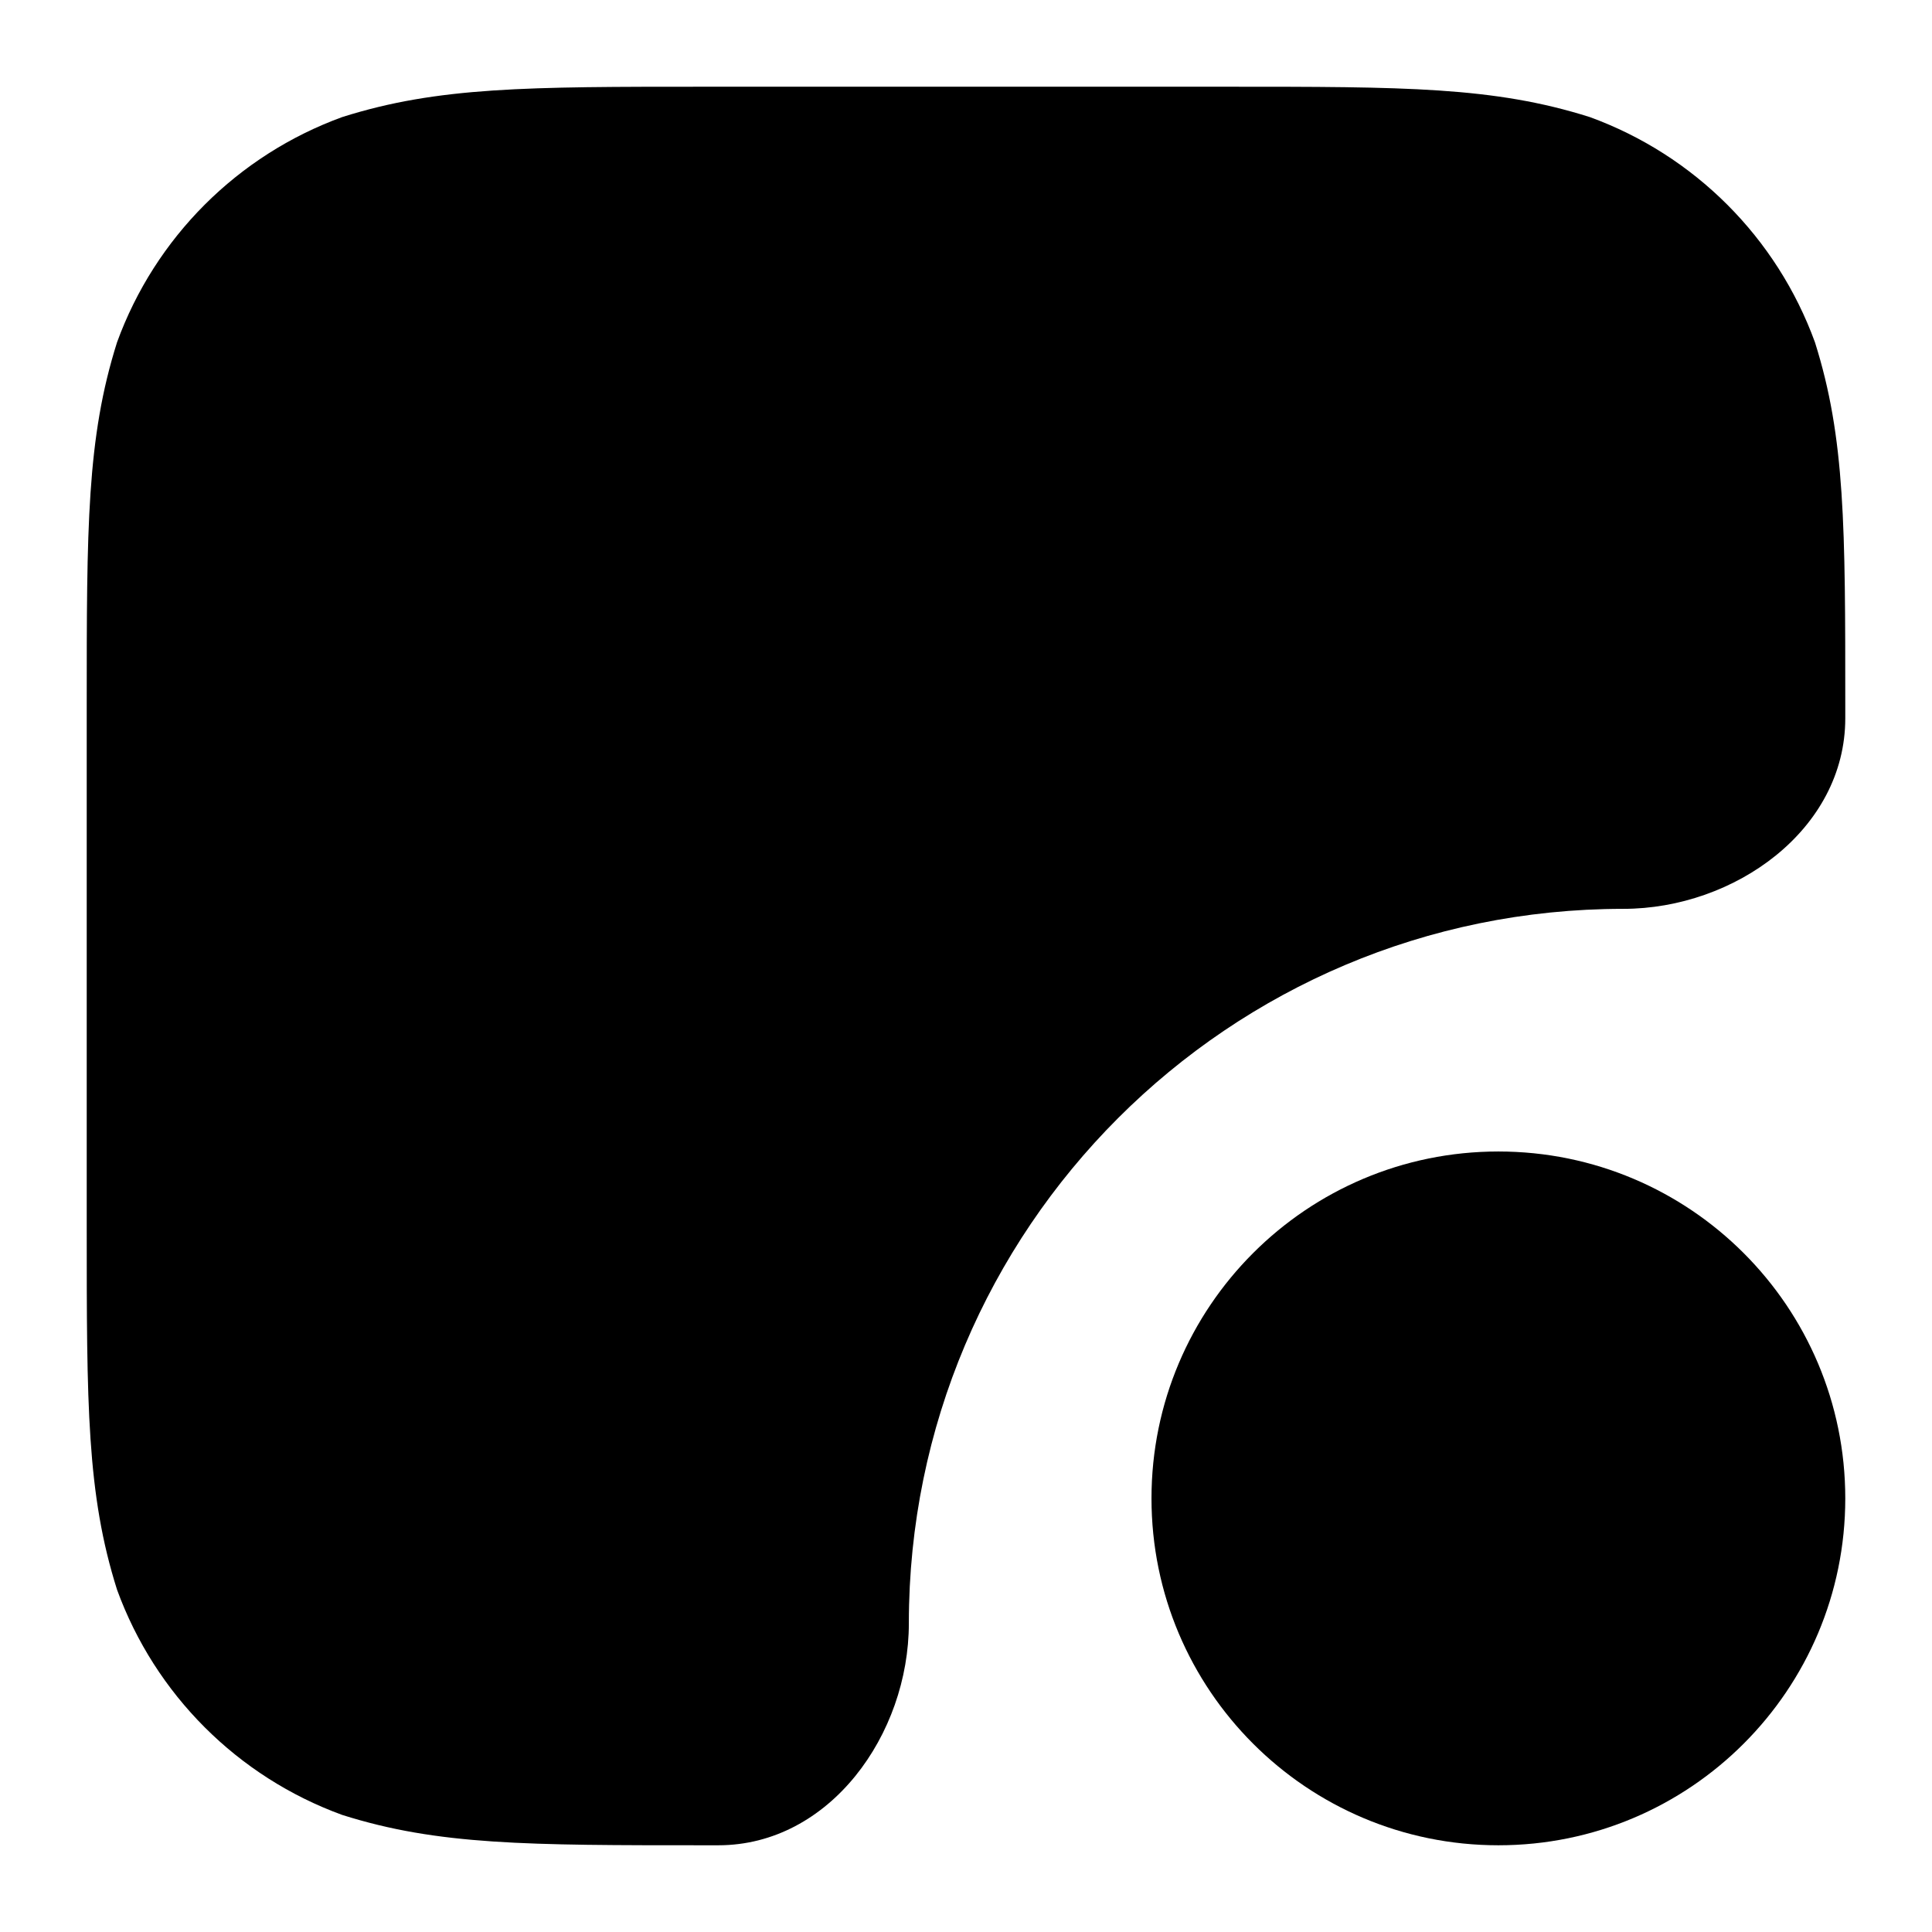
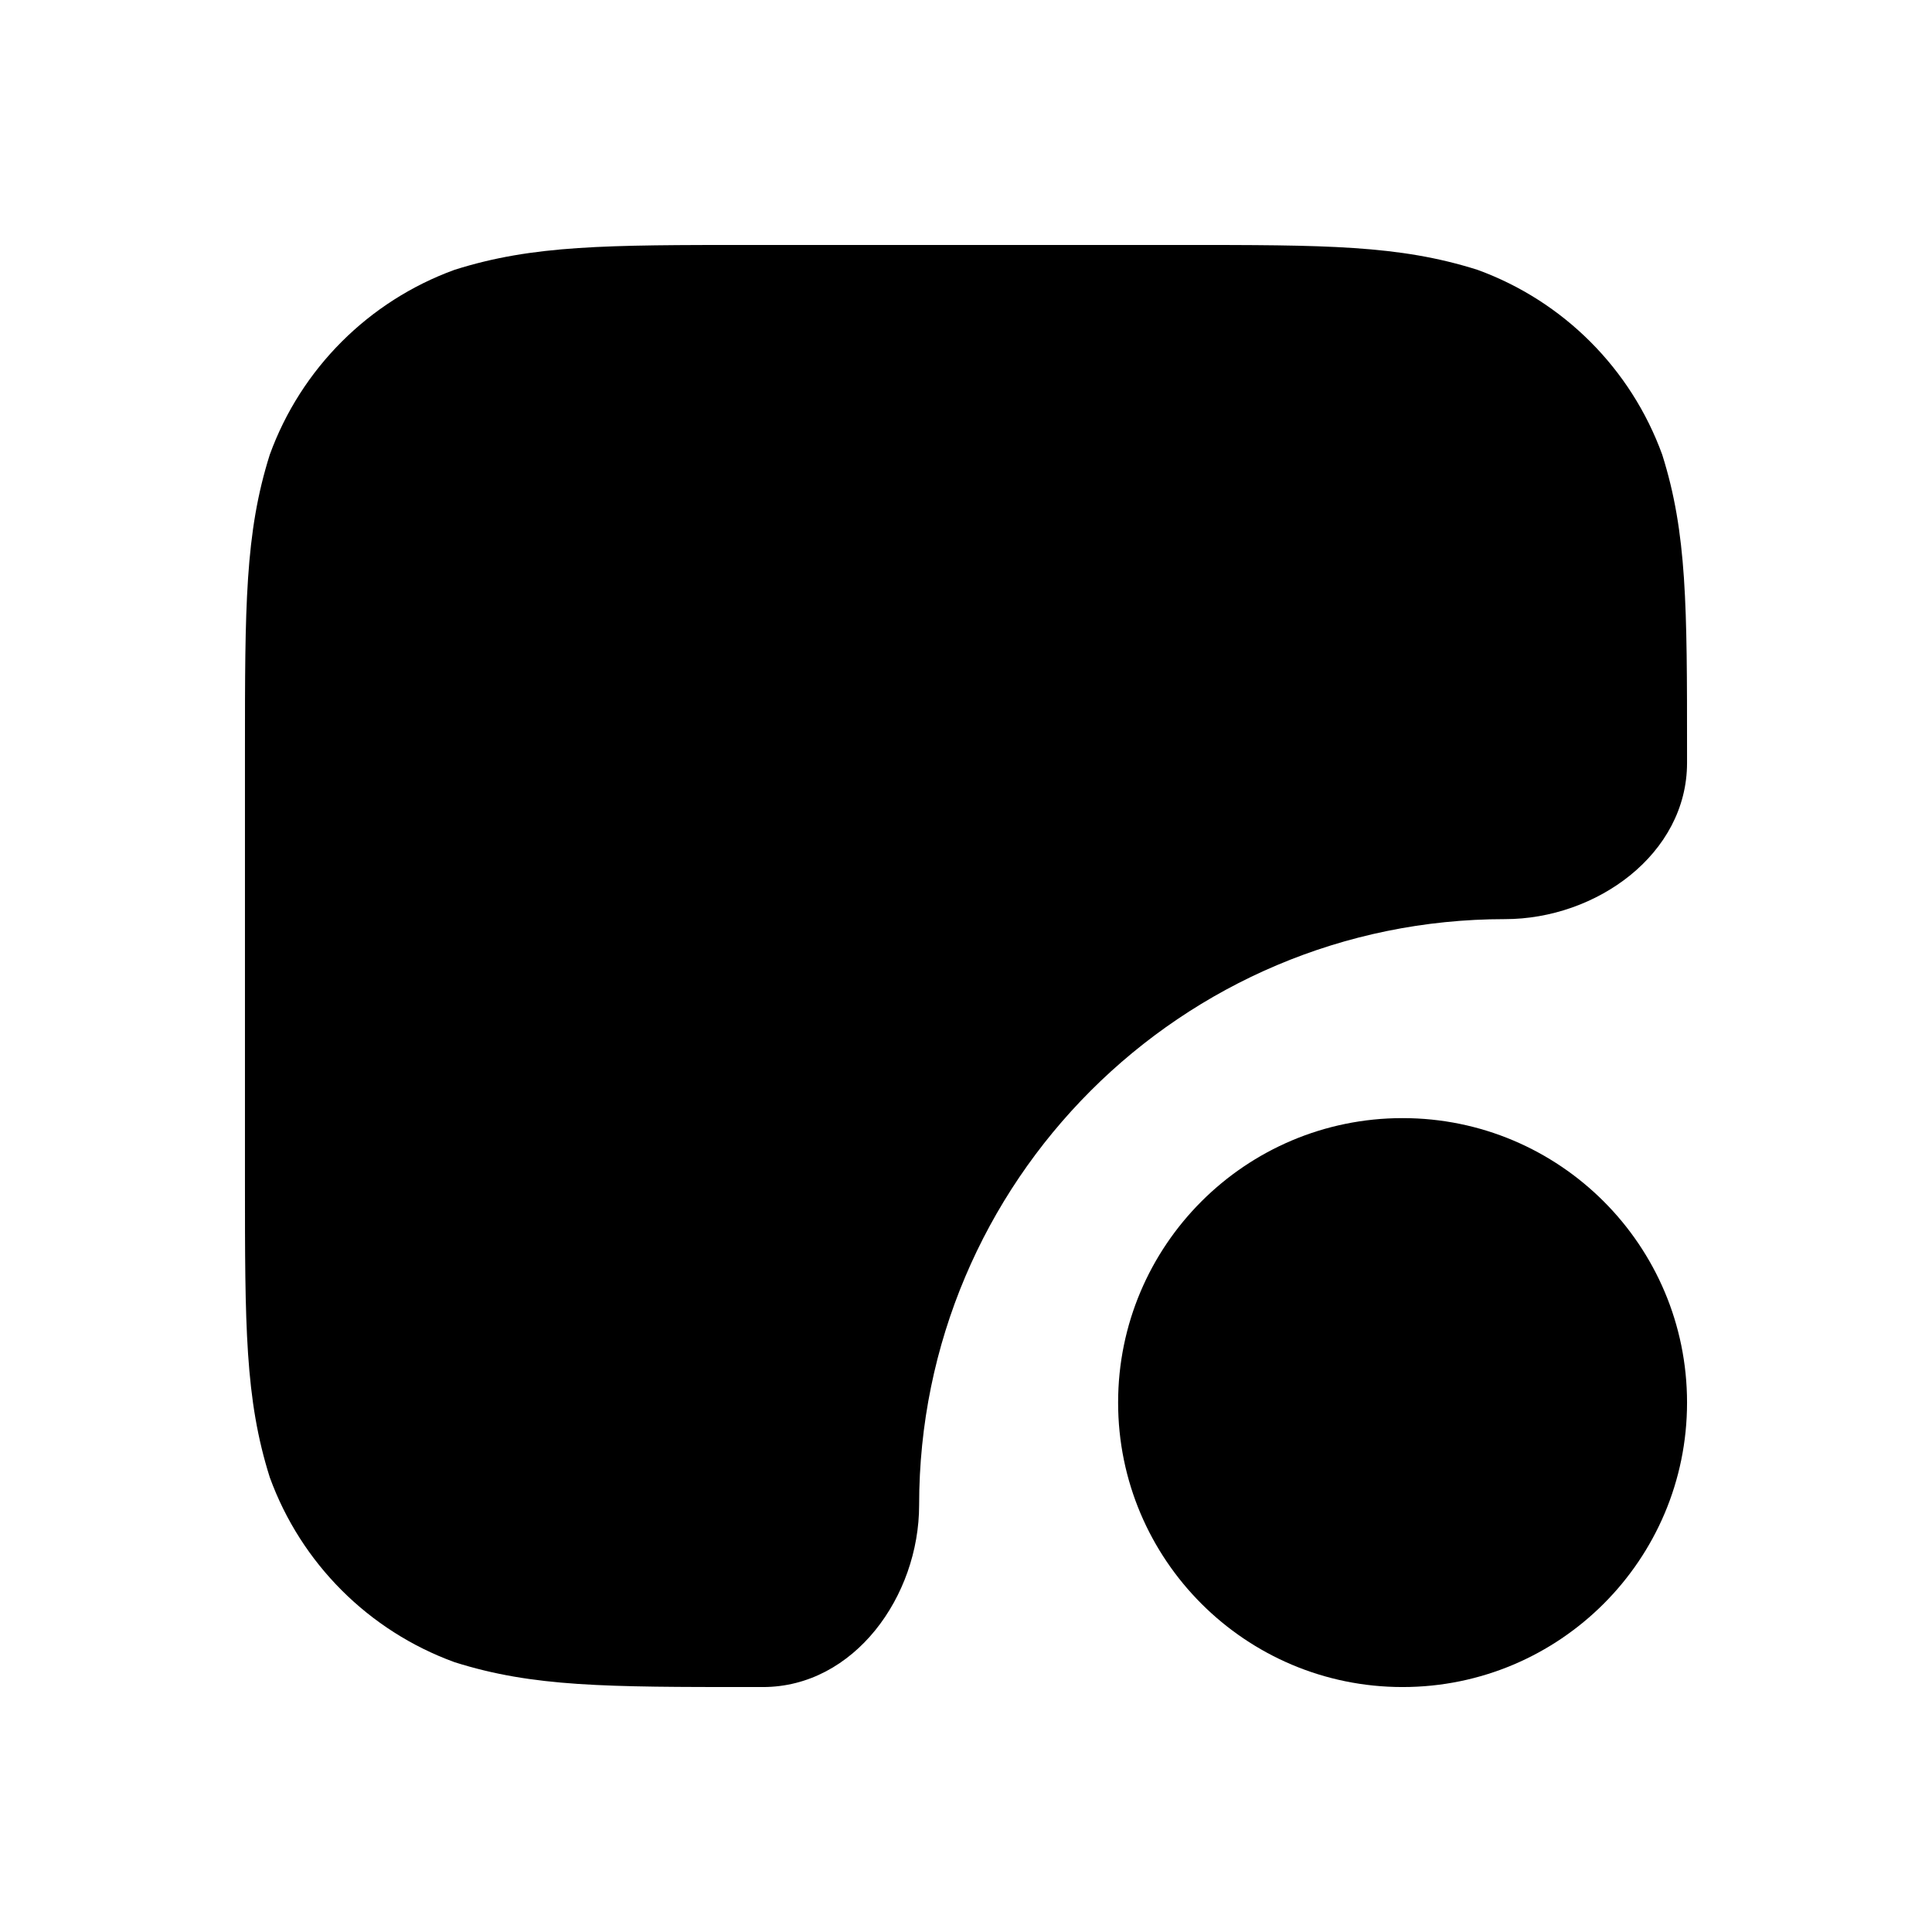
- <svg xmlns="http://www.w3.org/2000/svg" width="18" height="18" viewBox="-18 -18 401 401">
+ <svg xmlns="http://www.w3.org/2000/svg" width="18" height="18" viewBox="-62 -62 489 489">
  <path d="M128.408 0L236.592 0C273.567 0 292.054 0 311.955 6.293C333.683 14.201 350.799 31.317 358.707 53.045C365 72.946 365 91.433 365 128.408L365 131.088C365 154.197 342.028 170.637 318.919 170.637C237.025 170.637 170.637 237.025 170.637 318.919C170.637 342.028 154.197 365 131.088 365L128.408 365C91.433 365 72.946 365 53.045 358.707C31.317 350.799 14.201 333.683 6.293 311.955C0 292.054 0 273.567 0 236.592L0 128.408C0 91.433 0 72.946 6.293 53.045C14.201 31.317 31.317 14.201 53.045 6.293C72.946 0 91.433 0 128.408 0Z" fill="#000" />
  <circle cx="293" cy="293" r="72" fill="#000" />
</svg>
